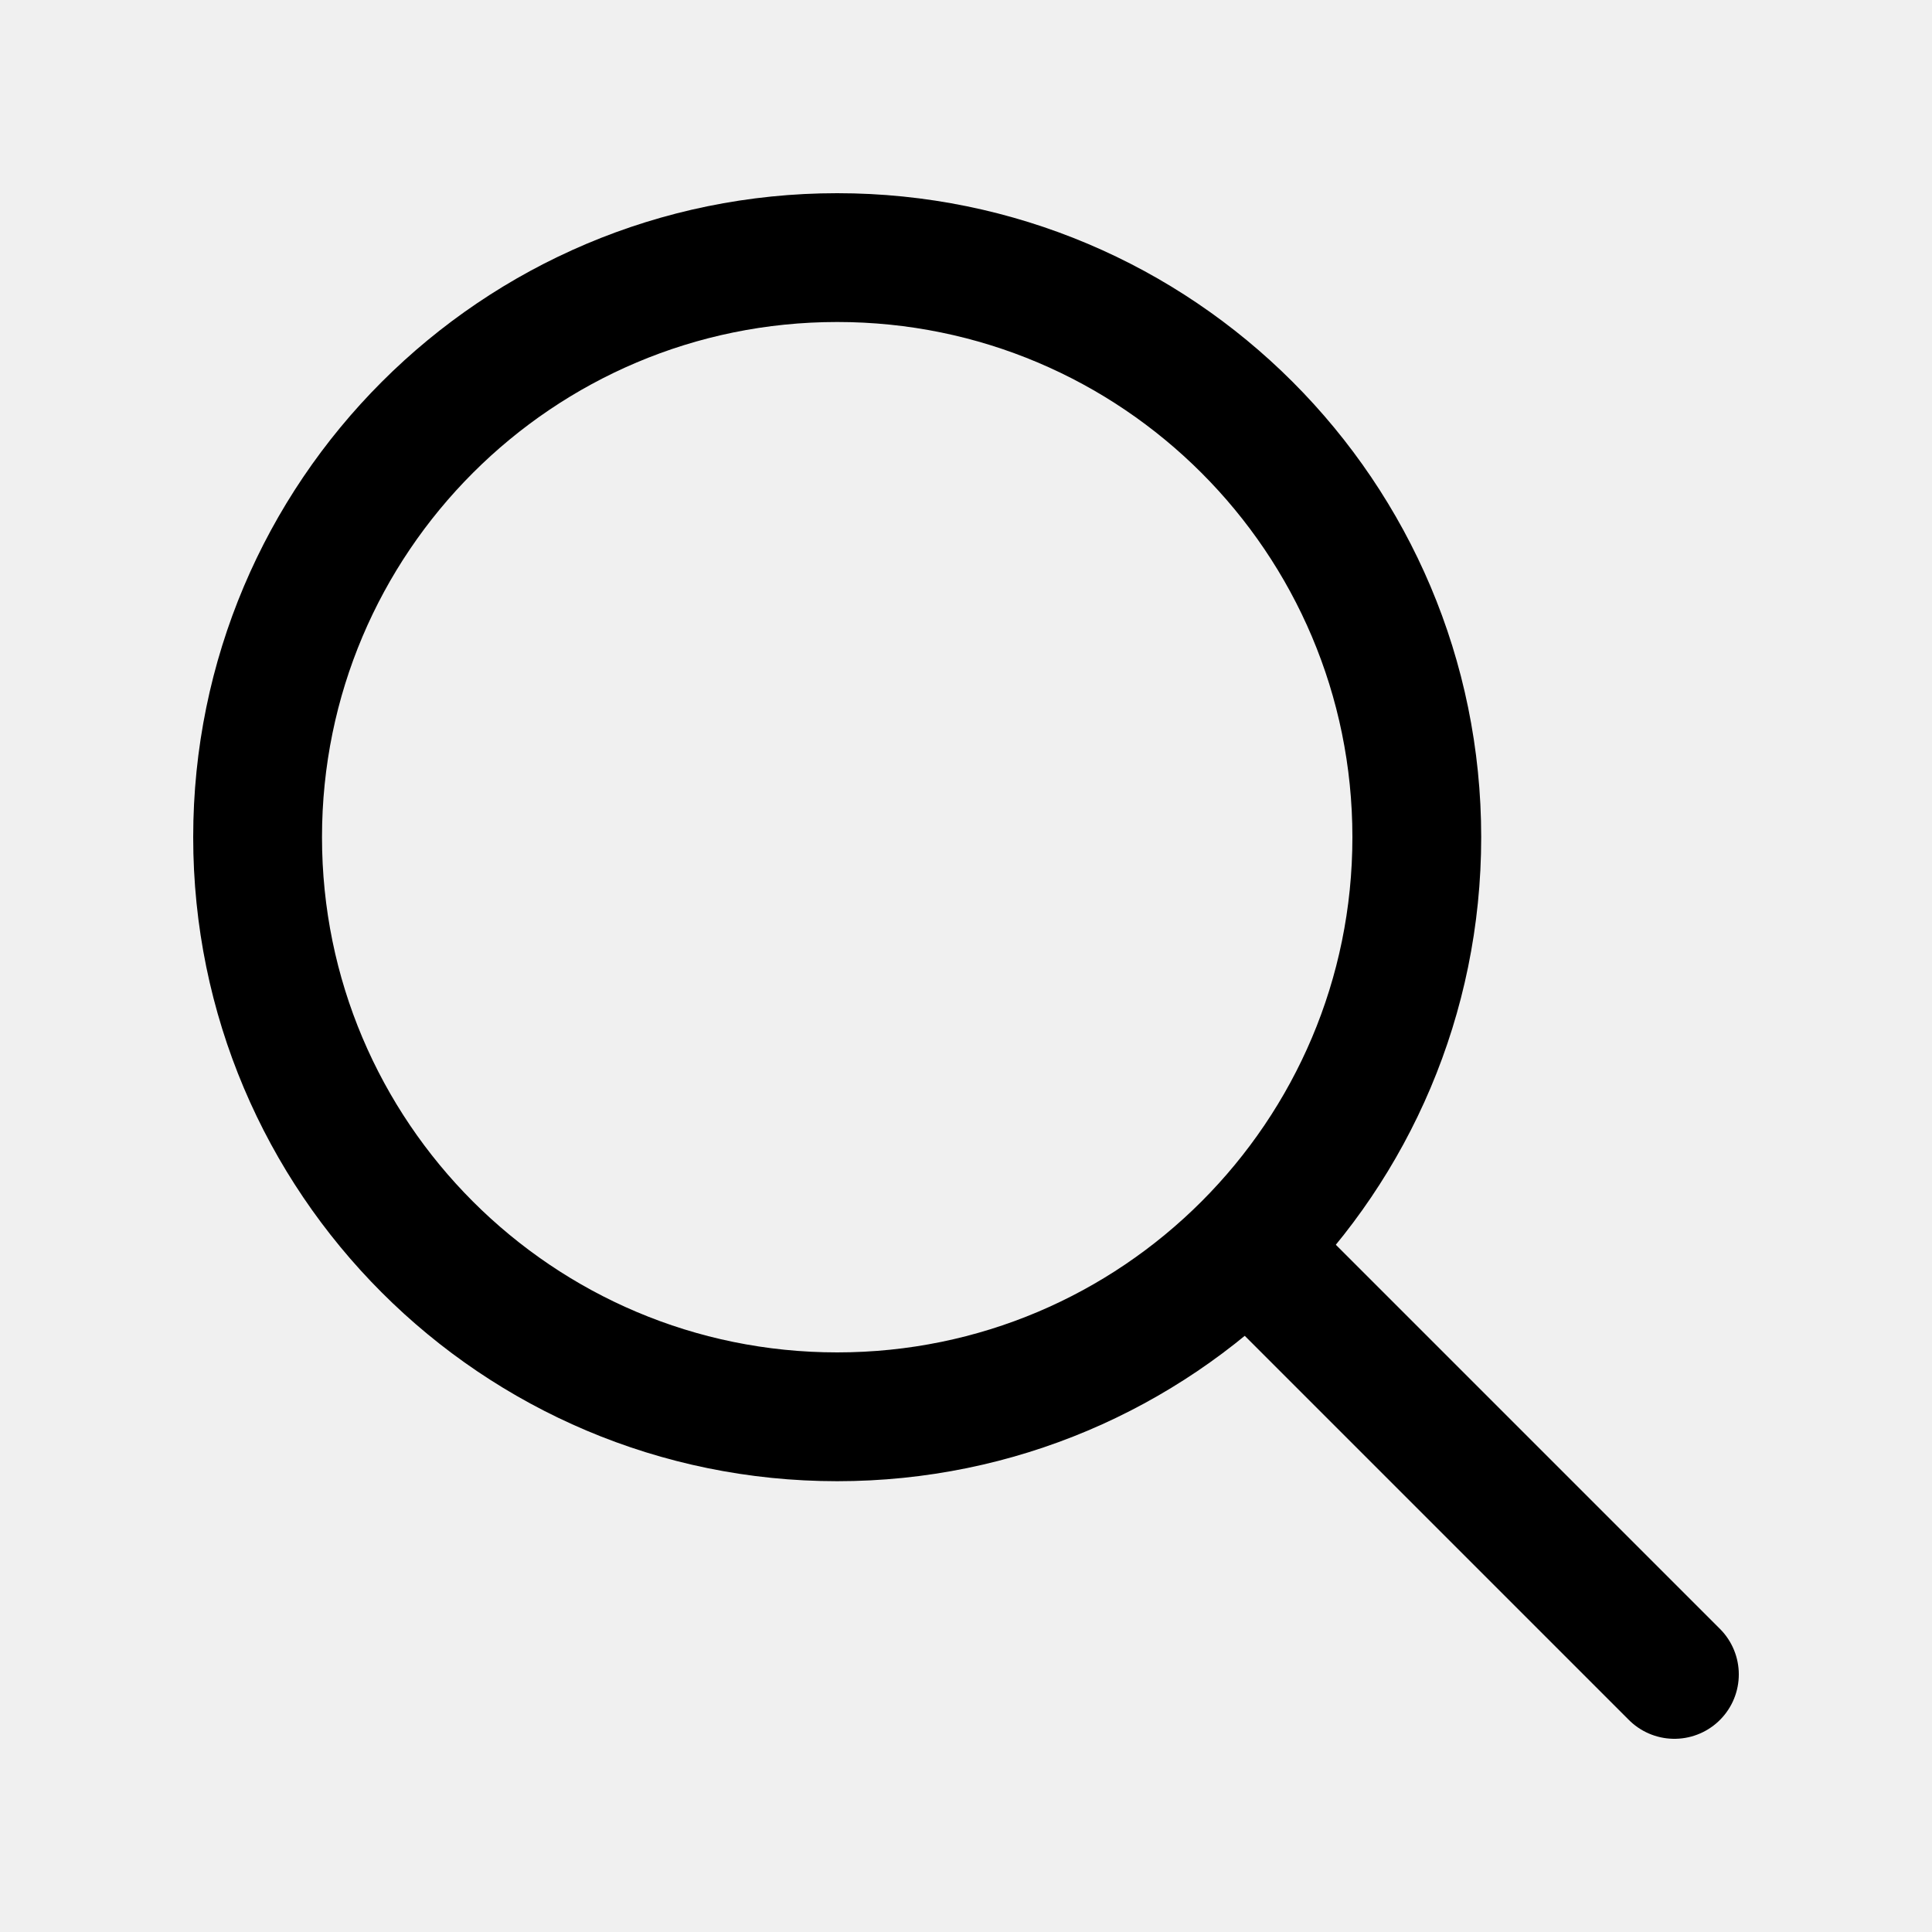
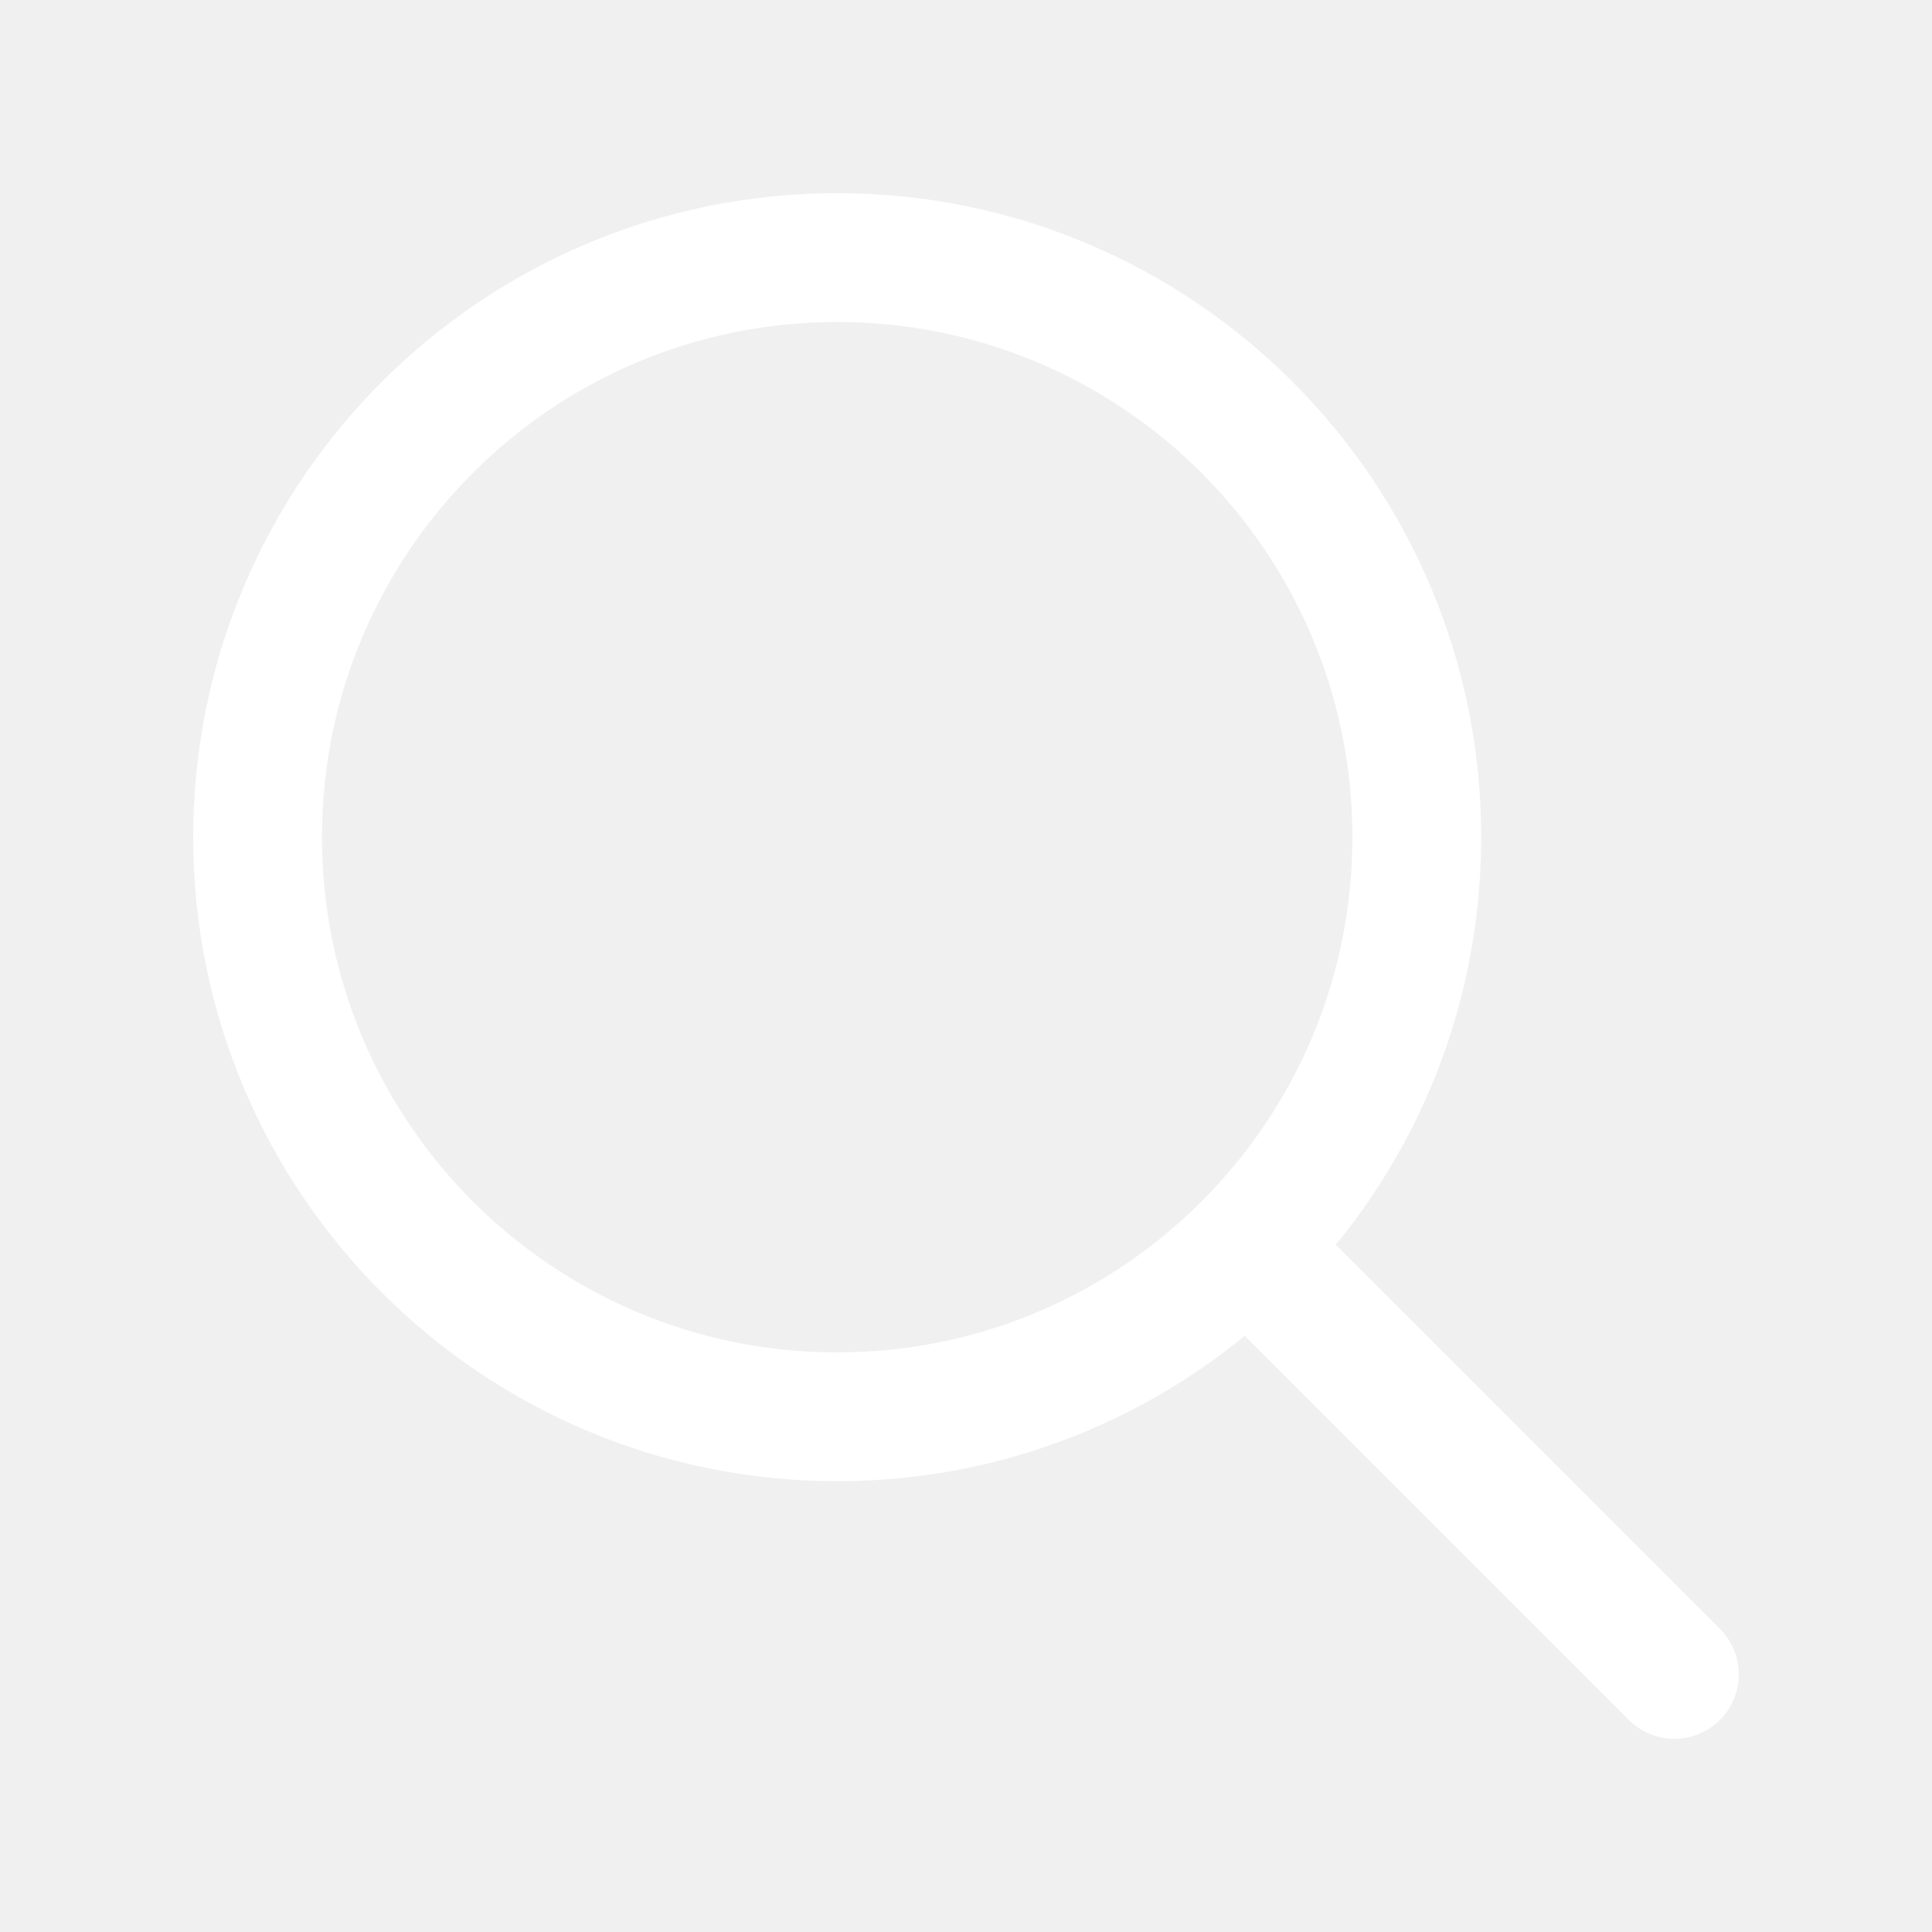
<svg xmlns="http://www.w3.org/2000/svg" viewBox="0 0 30 30" width="30px" height="30px">
-   <circle style="fill:none;stroke:#000000;stroke-width:2;stroke-miterlimit:10;" cx="13" cy="13" r="9" />
-   <line style="fill:none;stroke:#000000;stroke-width:2;stroke-linecap:round;stroke-miterlimit:10;" x1="26" y1="26" x2="19.437" y2="19.437" />
+   <circle style="fill:none;stroke:#ffffff;stroke-width:2;stroke-miterlimit:10;" cx="13" cy="13" r="9" />
+   <line style="fill:none;stroke:#ffffff;stroke-width:2;stroke-linecap:round;stroke-miterlimit:10;" x1="26" y1="26" x2="19.437" y2="19.437" />
</svg>
